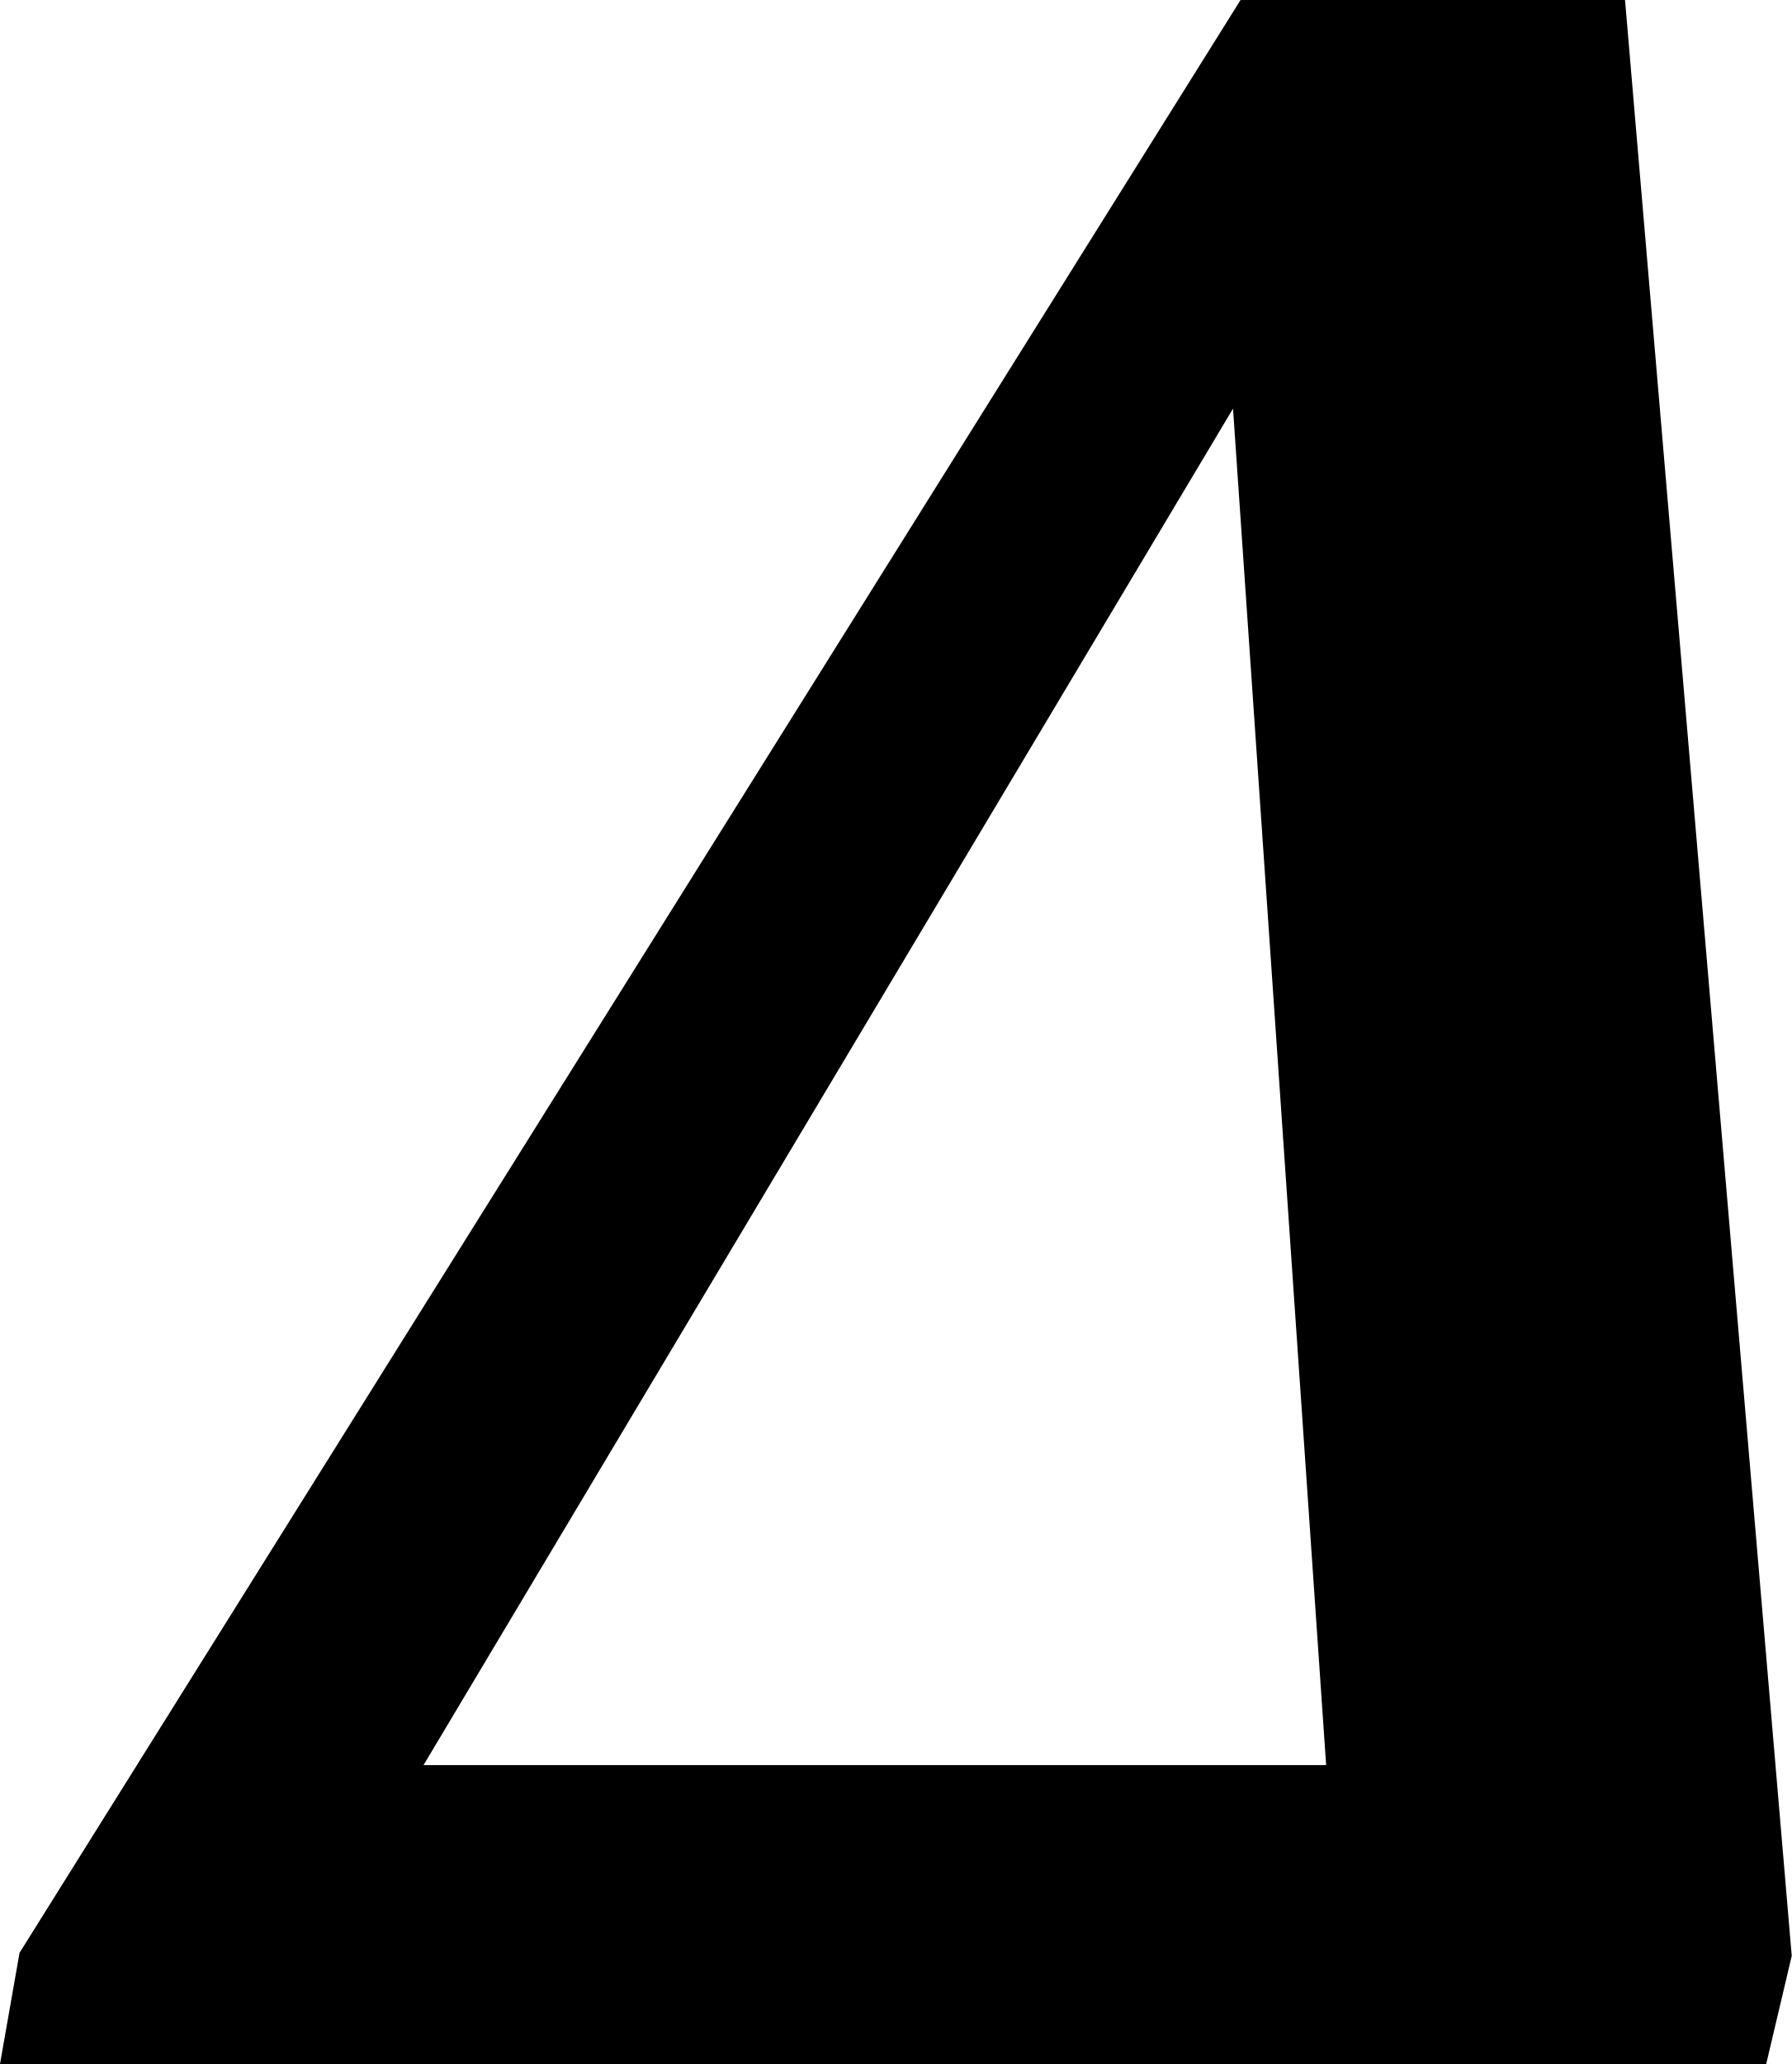
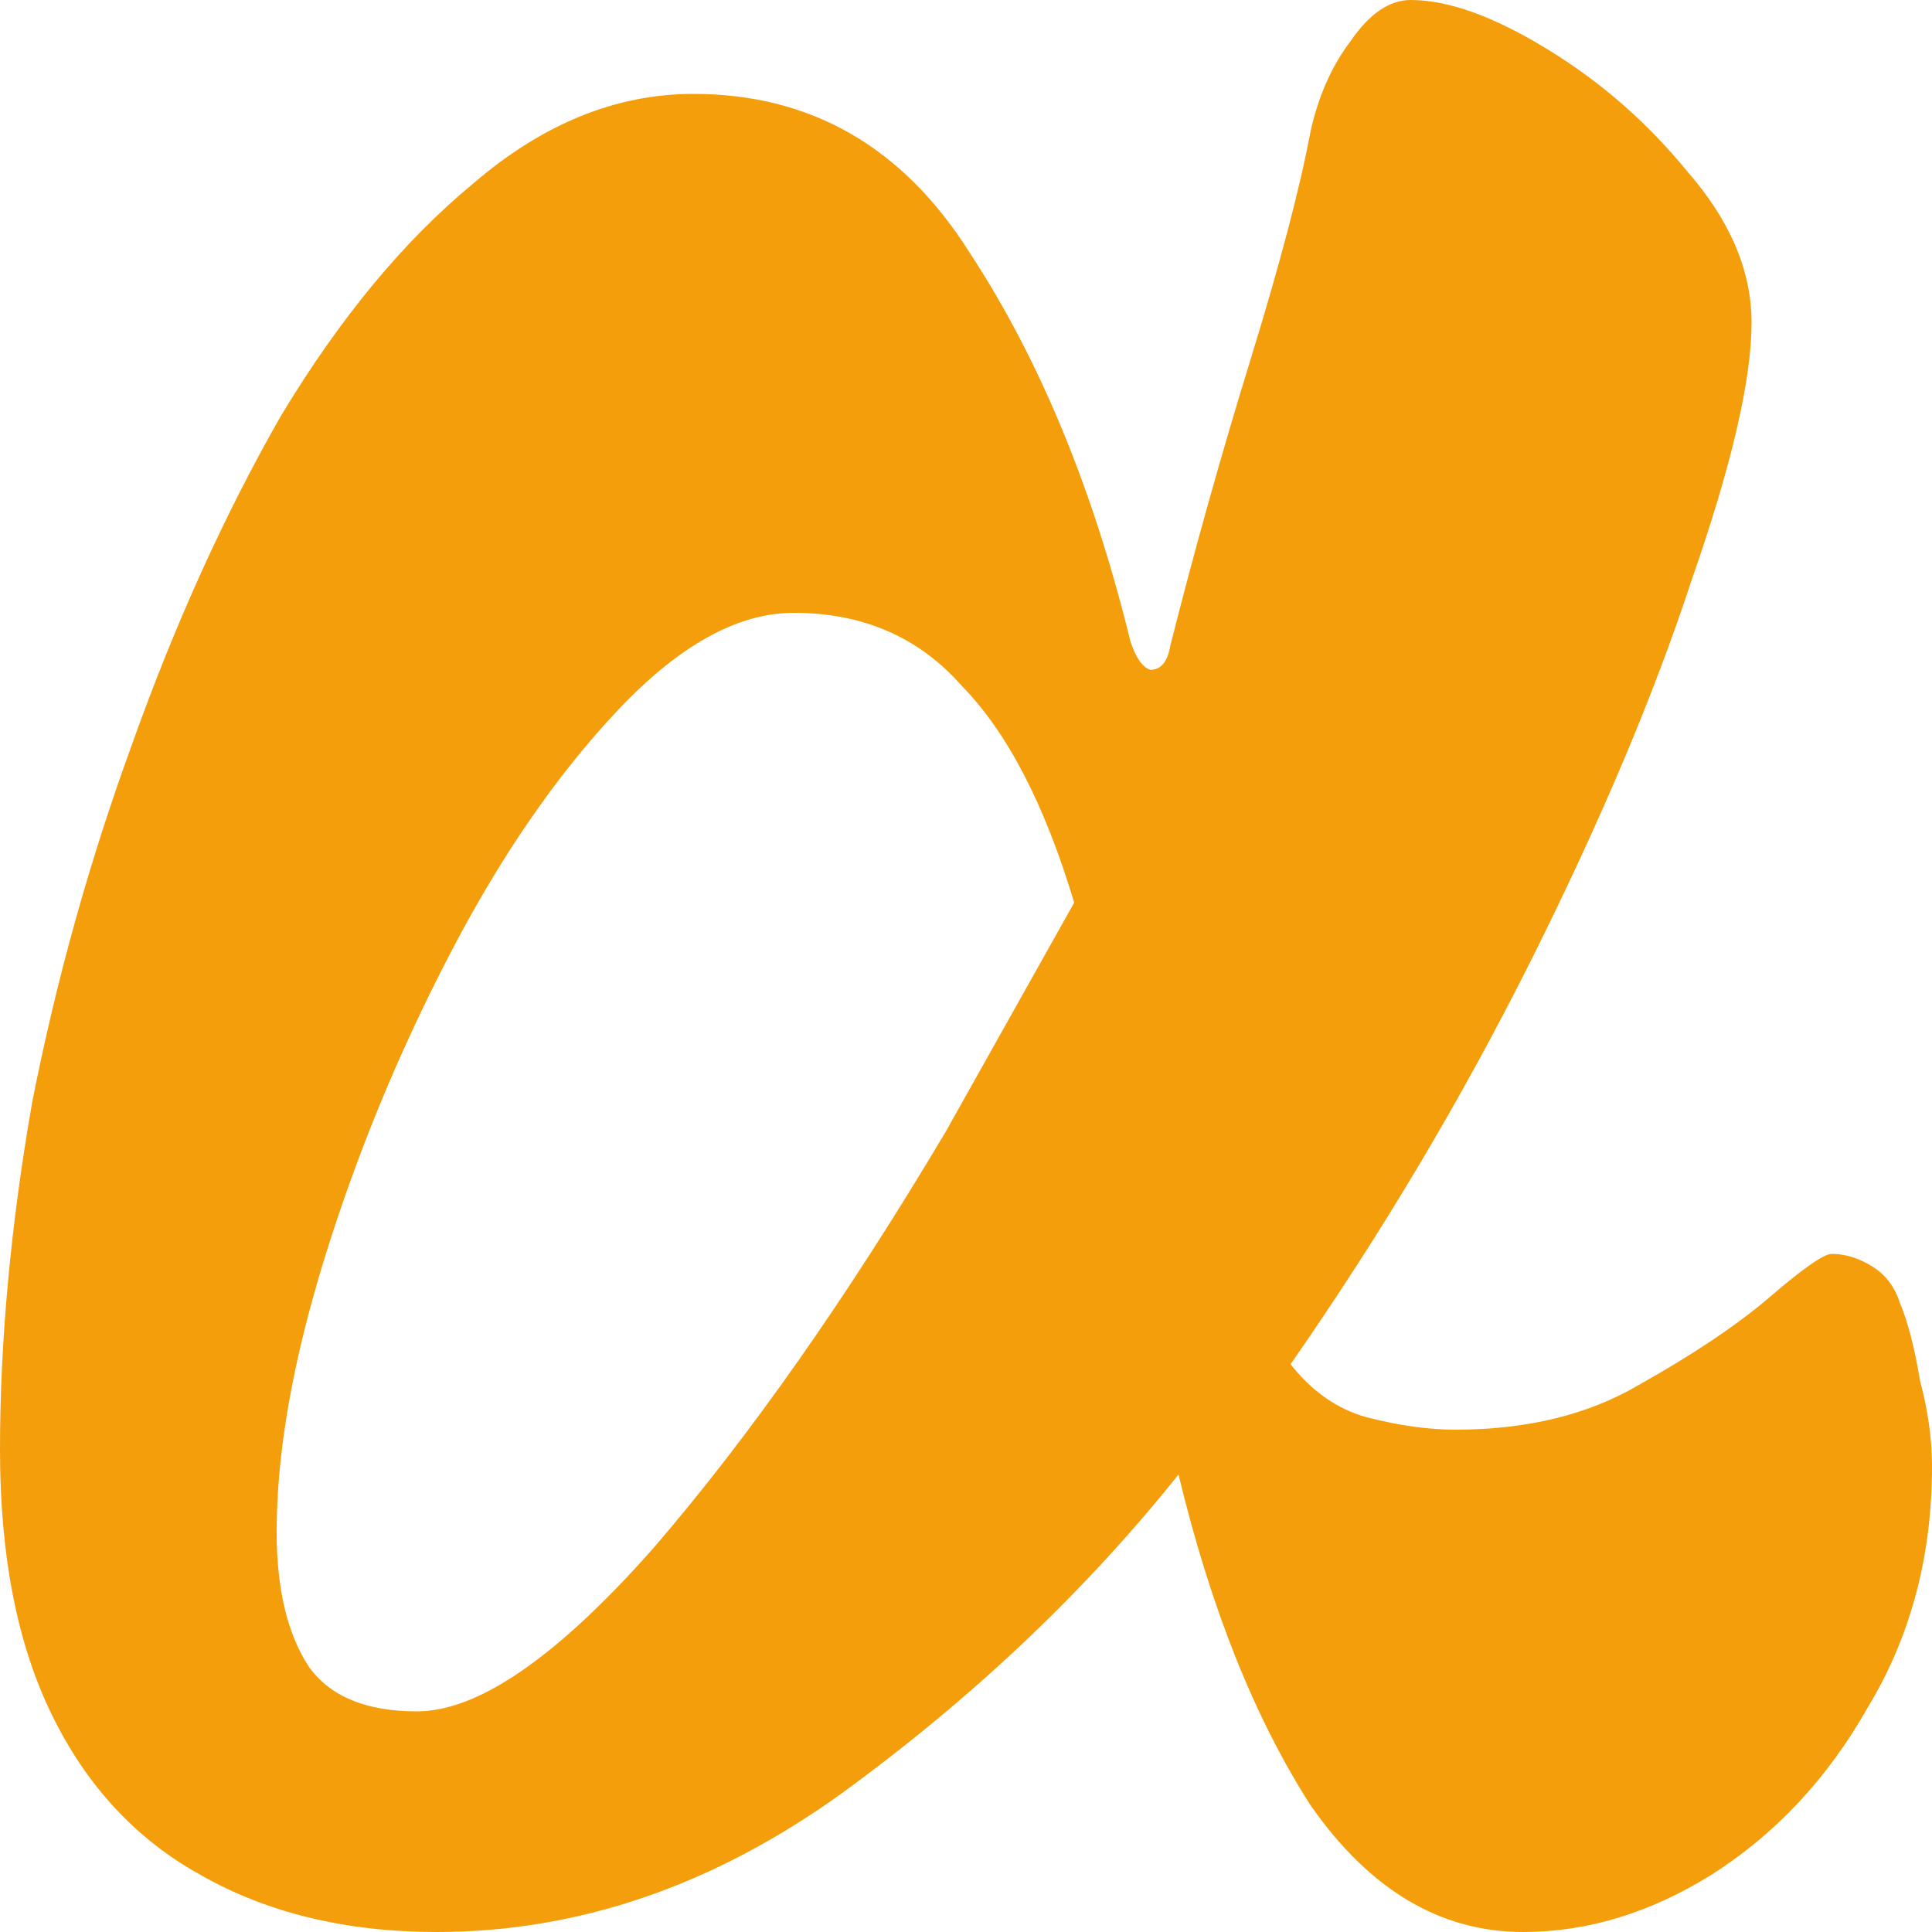
- <svg xmlns="http://www.w3.org/2000/svg" width="115.814mm" height="133.386mm" viewBox="0 0 115.814 133.386" version="1.1" id="svg5">
-   <defs id="defs2">
-     <rect x="93.916" y="245.97" width="612.69" height="527.718" id="rect3554" />
-   </defs>
-   <g id="layer1" transform="translate(-24.92613,-67.53436)">
-     <g aria-label="𝜟" transform="matrix(4.970408,0,0,4.970408,-443.331,-1201.153)" id="text3552" style="font-size:40px;line-height:1.25;white-space:pre;shape-inside:url(#rect3554)">
-       <path d="M 94.463,280.639 110.342,255.248 h 5 l 2.168,25.43 -0.332,1.406 H 94.209 Z m 5.254,-2.441 h 11.738 l -1.211,-17.637 z" id="path7816" />
-     </g>
-   </g>
+ <svg xmlns="http://www.w3.org/2000/svg" width="37.795" height="37.795" viewBox="0 0 10 10">
+   <path fill="#f59e0b" d="M2.261 10q-.705 0-1.224-.296Q.54 9.429.27 8.879 0 8.33 0 7.505q0-.845.166-1.797.187-.951.519-1.86.332-.93.767-1.692.457-.76.996-1.205.54-.465 1.141-.465.913 0 1.432.825.54.824.83 2.008.041.127.103.148.083 0 .104-.127.187-.74.415-1.48.228-.74.311-1.183.062-.275.208-.466Q7.137 0 7.302 0q.291 0 .706.254.415.253.726.634.332.38.332.782 0 .444-.31 1.332-.291.888-.83 1.966-.54 1.079-1.246 2.093.166.212.395.275.249.064.456.064.56 0 .954-.233.415-.233.664-.444.27-.233.332-.233.104 0 .208.064.104.063.145.19.062.148.104.402.062.232.062.444 0 .698-.332 1.247-.311.55-.81.867-.476.296-.974.296-.643 0-1.1-.655-.435-.677-.684-1.713-.727.91-1.743 1.65Q3.36 10 2.26 10zm-.103-1.142q.477 0 1.224-.845.747-.867 1.514-2.157l.332-.592.332-.592q-.228-.76-.58-1.12-.333-.38-.872-.38-.436 0-.913.507-.477.507-.871 1.268-.395.761-.644 1.565-.248.803-.248 1.416 0 .444.166.698.165.232.56.232z" />
</svg>
